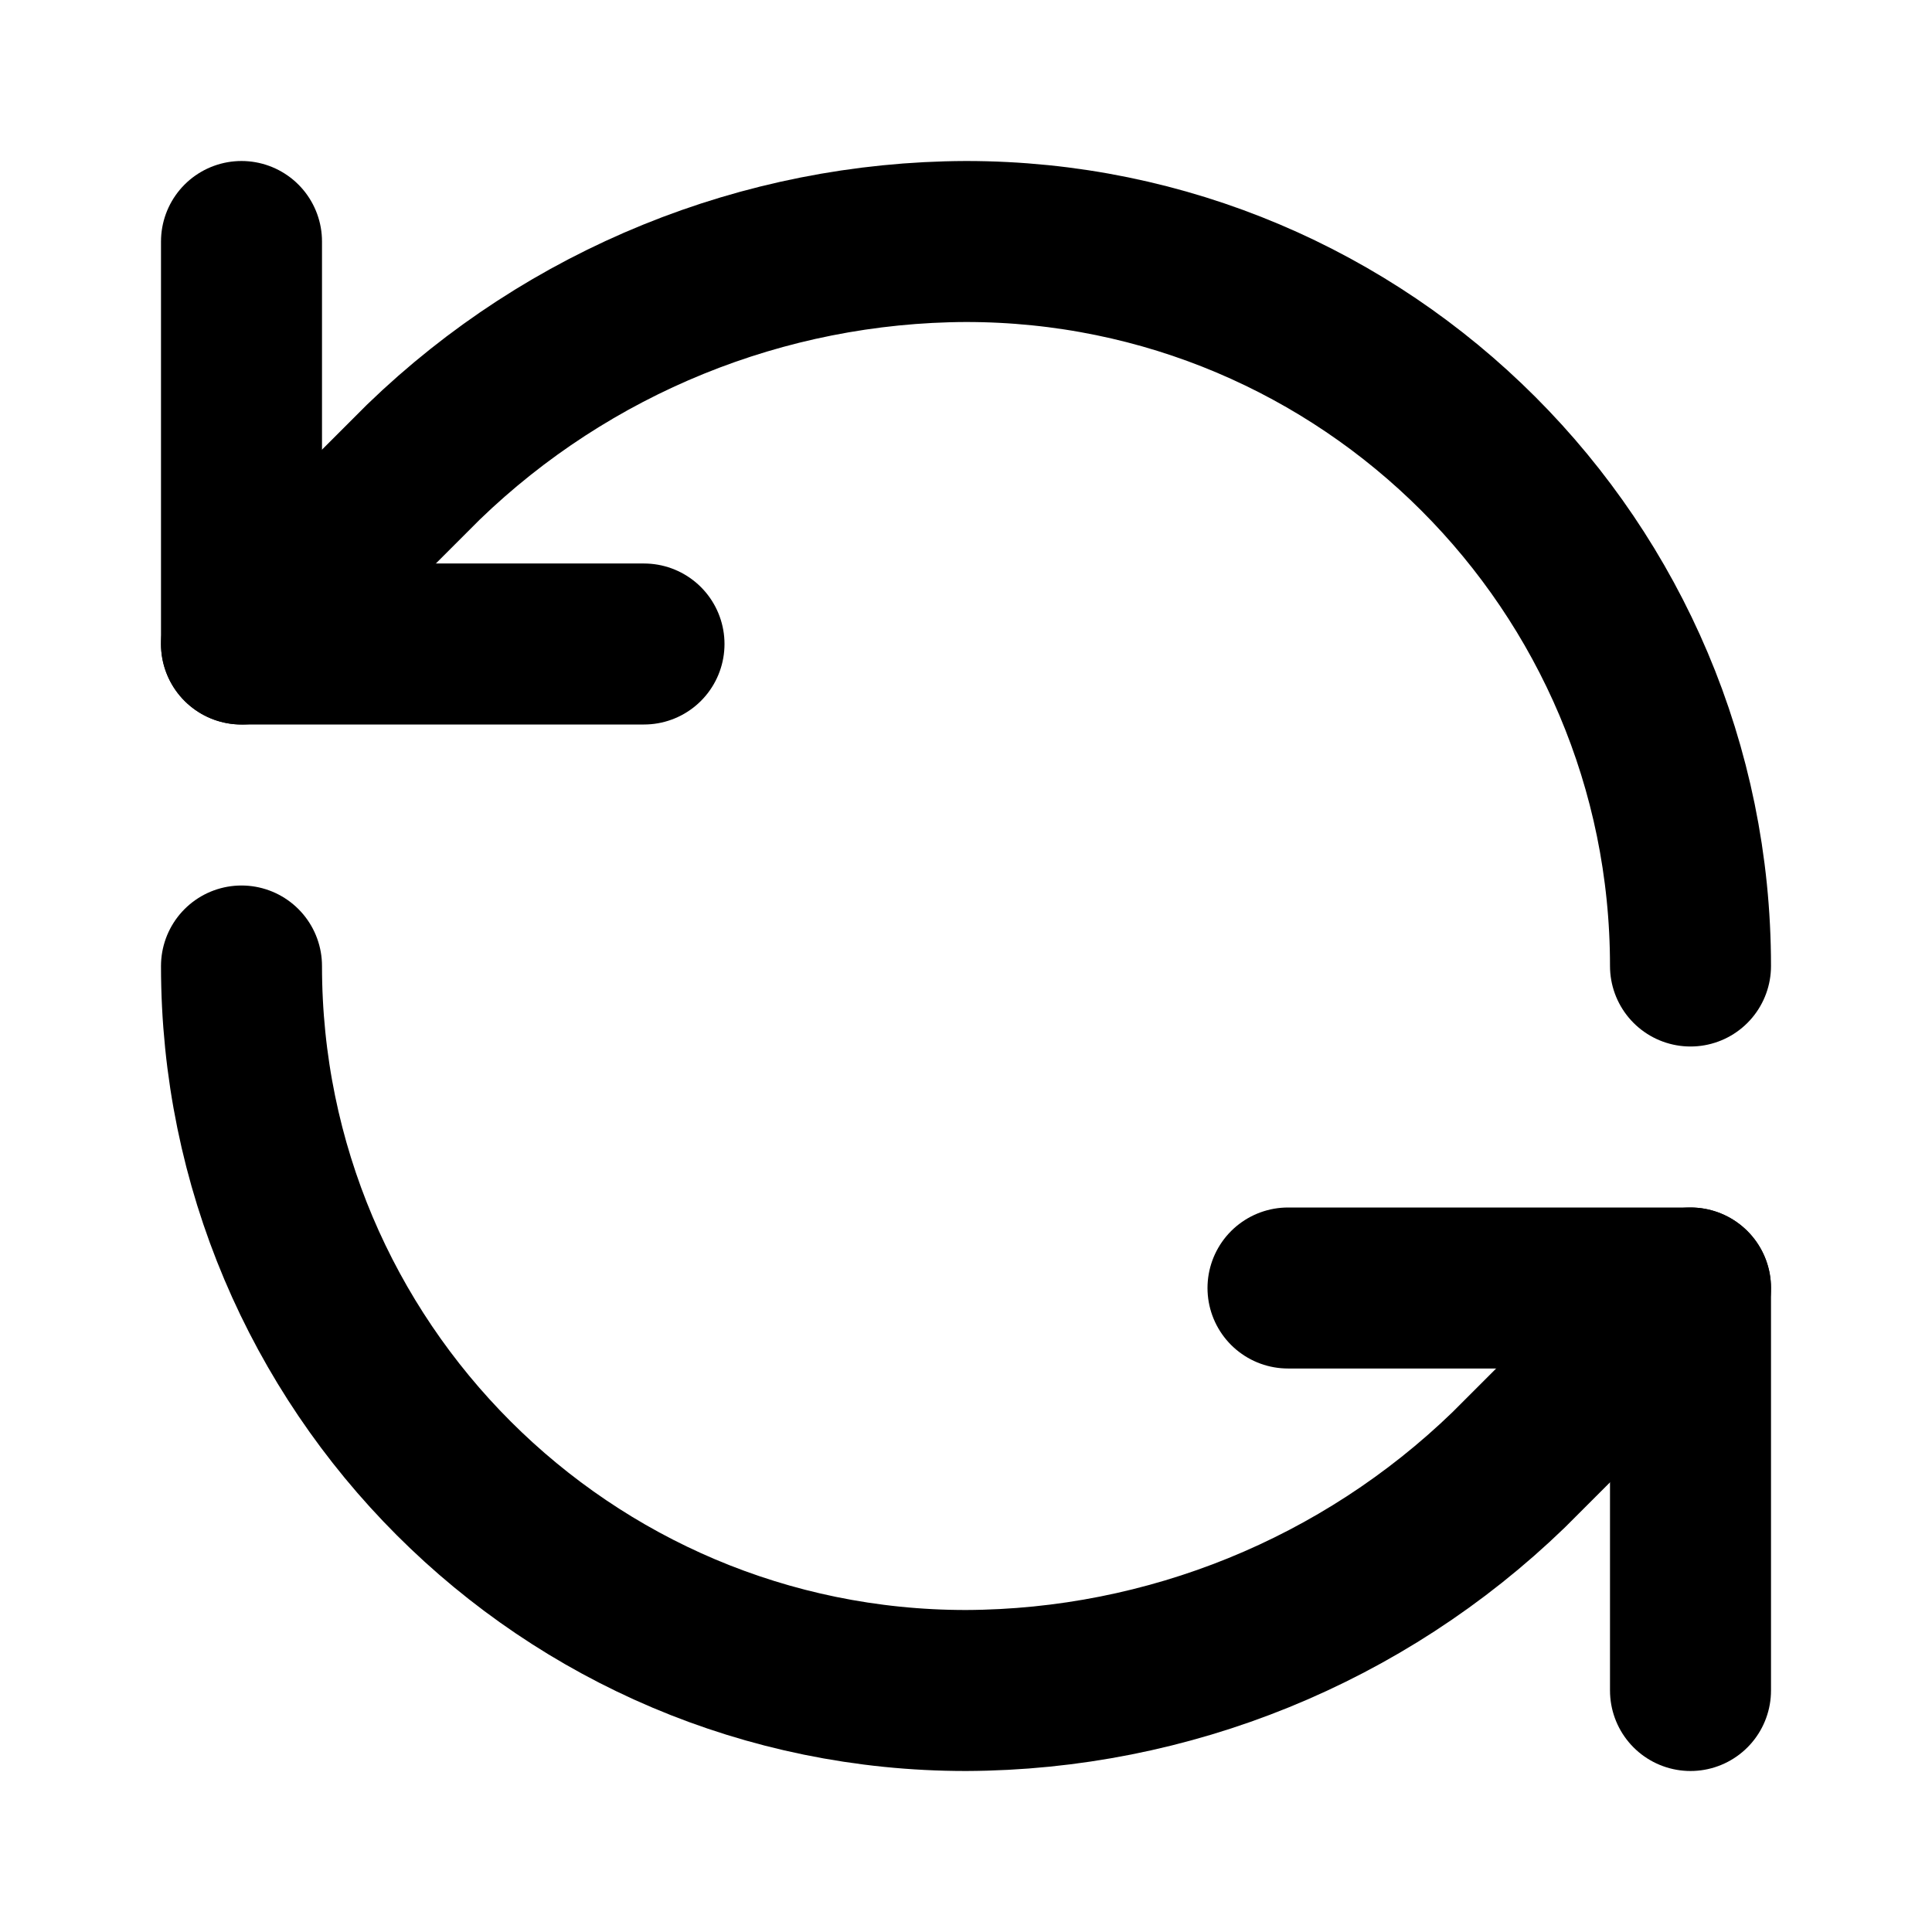
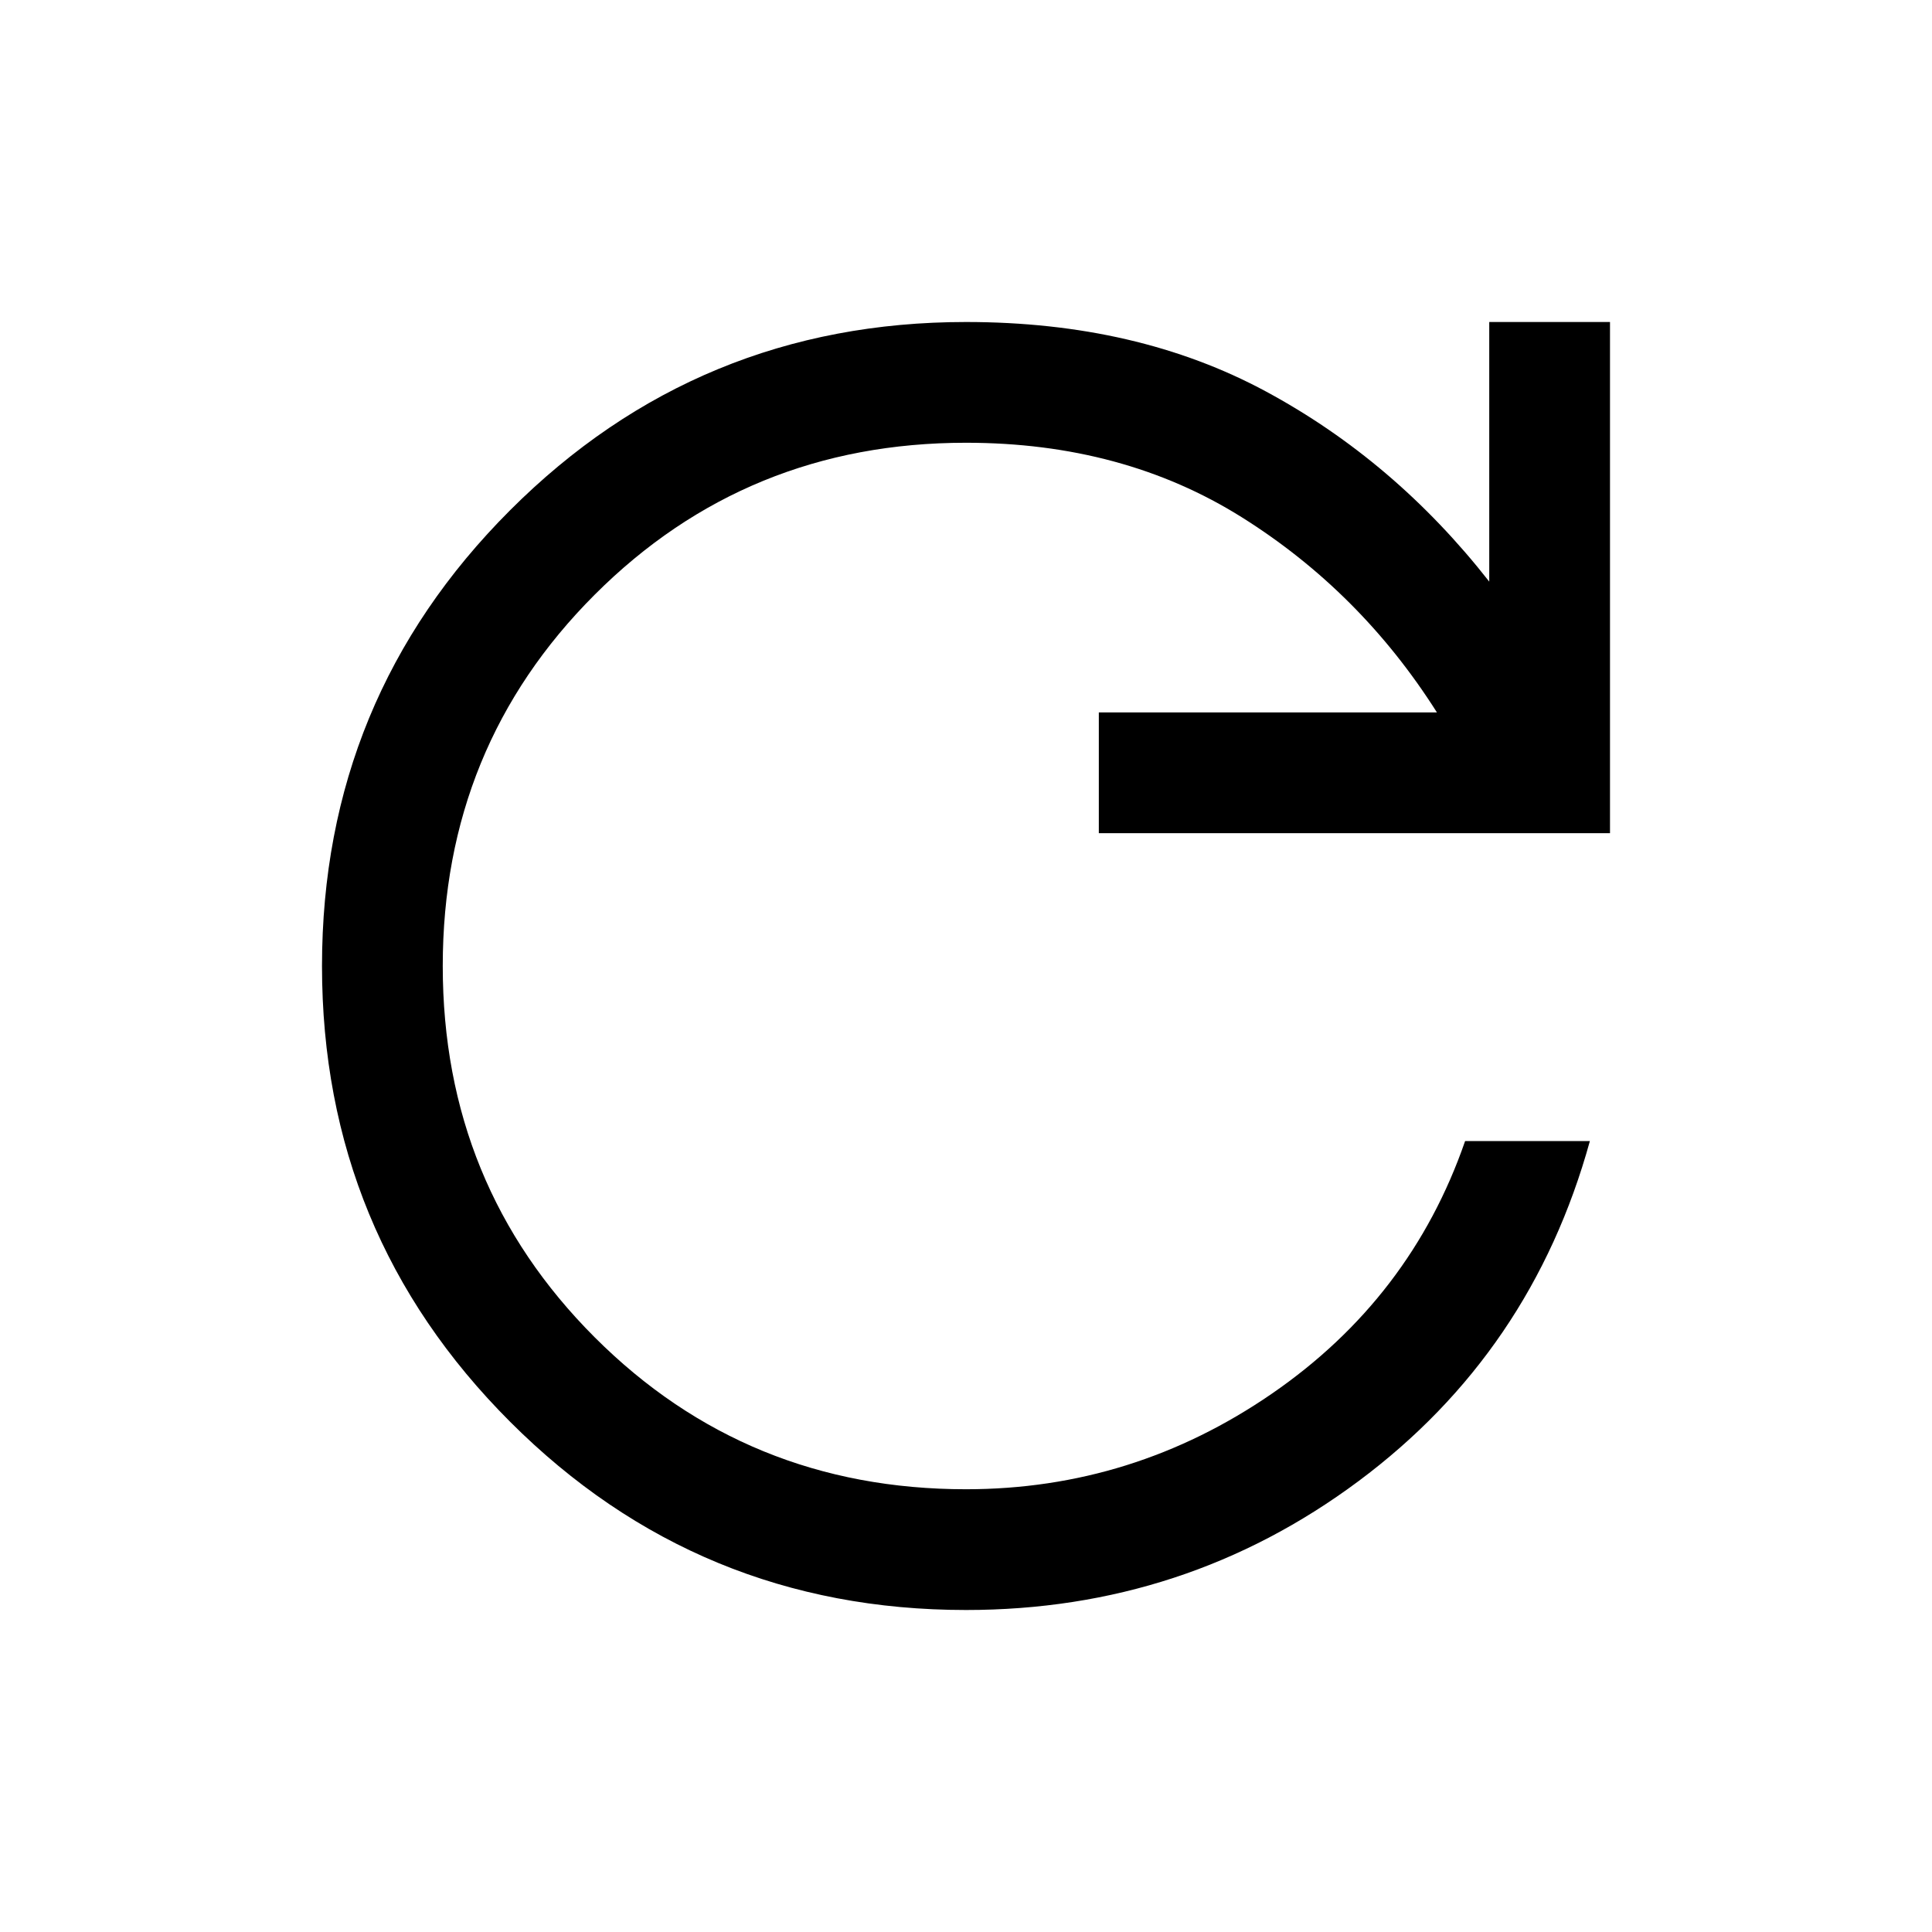
- <svg xmlns="http://www.w3.org/2000/svg" width="24" height="24" viewBox="0 0 24 24" fill="none" stroke="currentColor" stroke-width="2" stroke-linecap="round" stroke-linejoin="round" class="lucide lucide-refresh-ccw-icon lucide-refresh-ccw">
-   <path d="M21 12a9 9 0 0 0-9-9 9.75 9.75 0 0 0-6.74 2.74L3 8" />
-   <path d="M3 3v5h5" />
-   <path d="M3 12a9 9 0 0 0 9 9 9.75 9.75 0 0 0 6.74-2.74L21 16" />
-   <path d="M16 16h5v5" />
+ <svg xmlns="http://www.w3.org/2000/svg" width="48" height="48" viewBox="0 -960 960 960">
+   <path d="M480-160q-133 0-226.5-93.5T160-480q0-133 93.5-226.5T480-800q85 0 149 34.5T740-671v-129h60v254H546v-60h168q-38-60-97-97t-137-37q-109 0-184.5 75.5T220-480q0 109 75.5 184.5T480-220q83 0 152-47.5T728-393h62q-29 105-115 169t-195 64Z" />
</svg>
